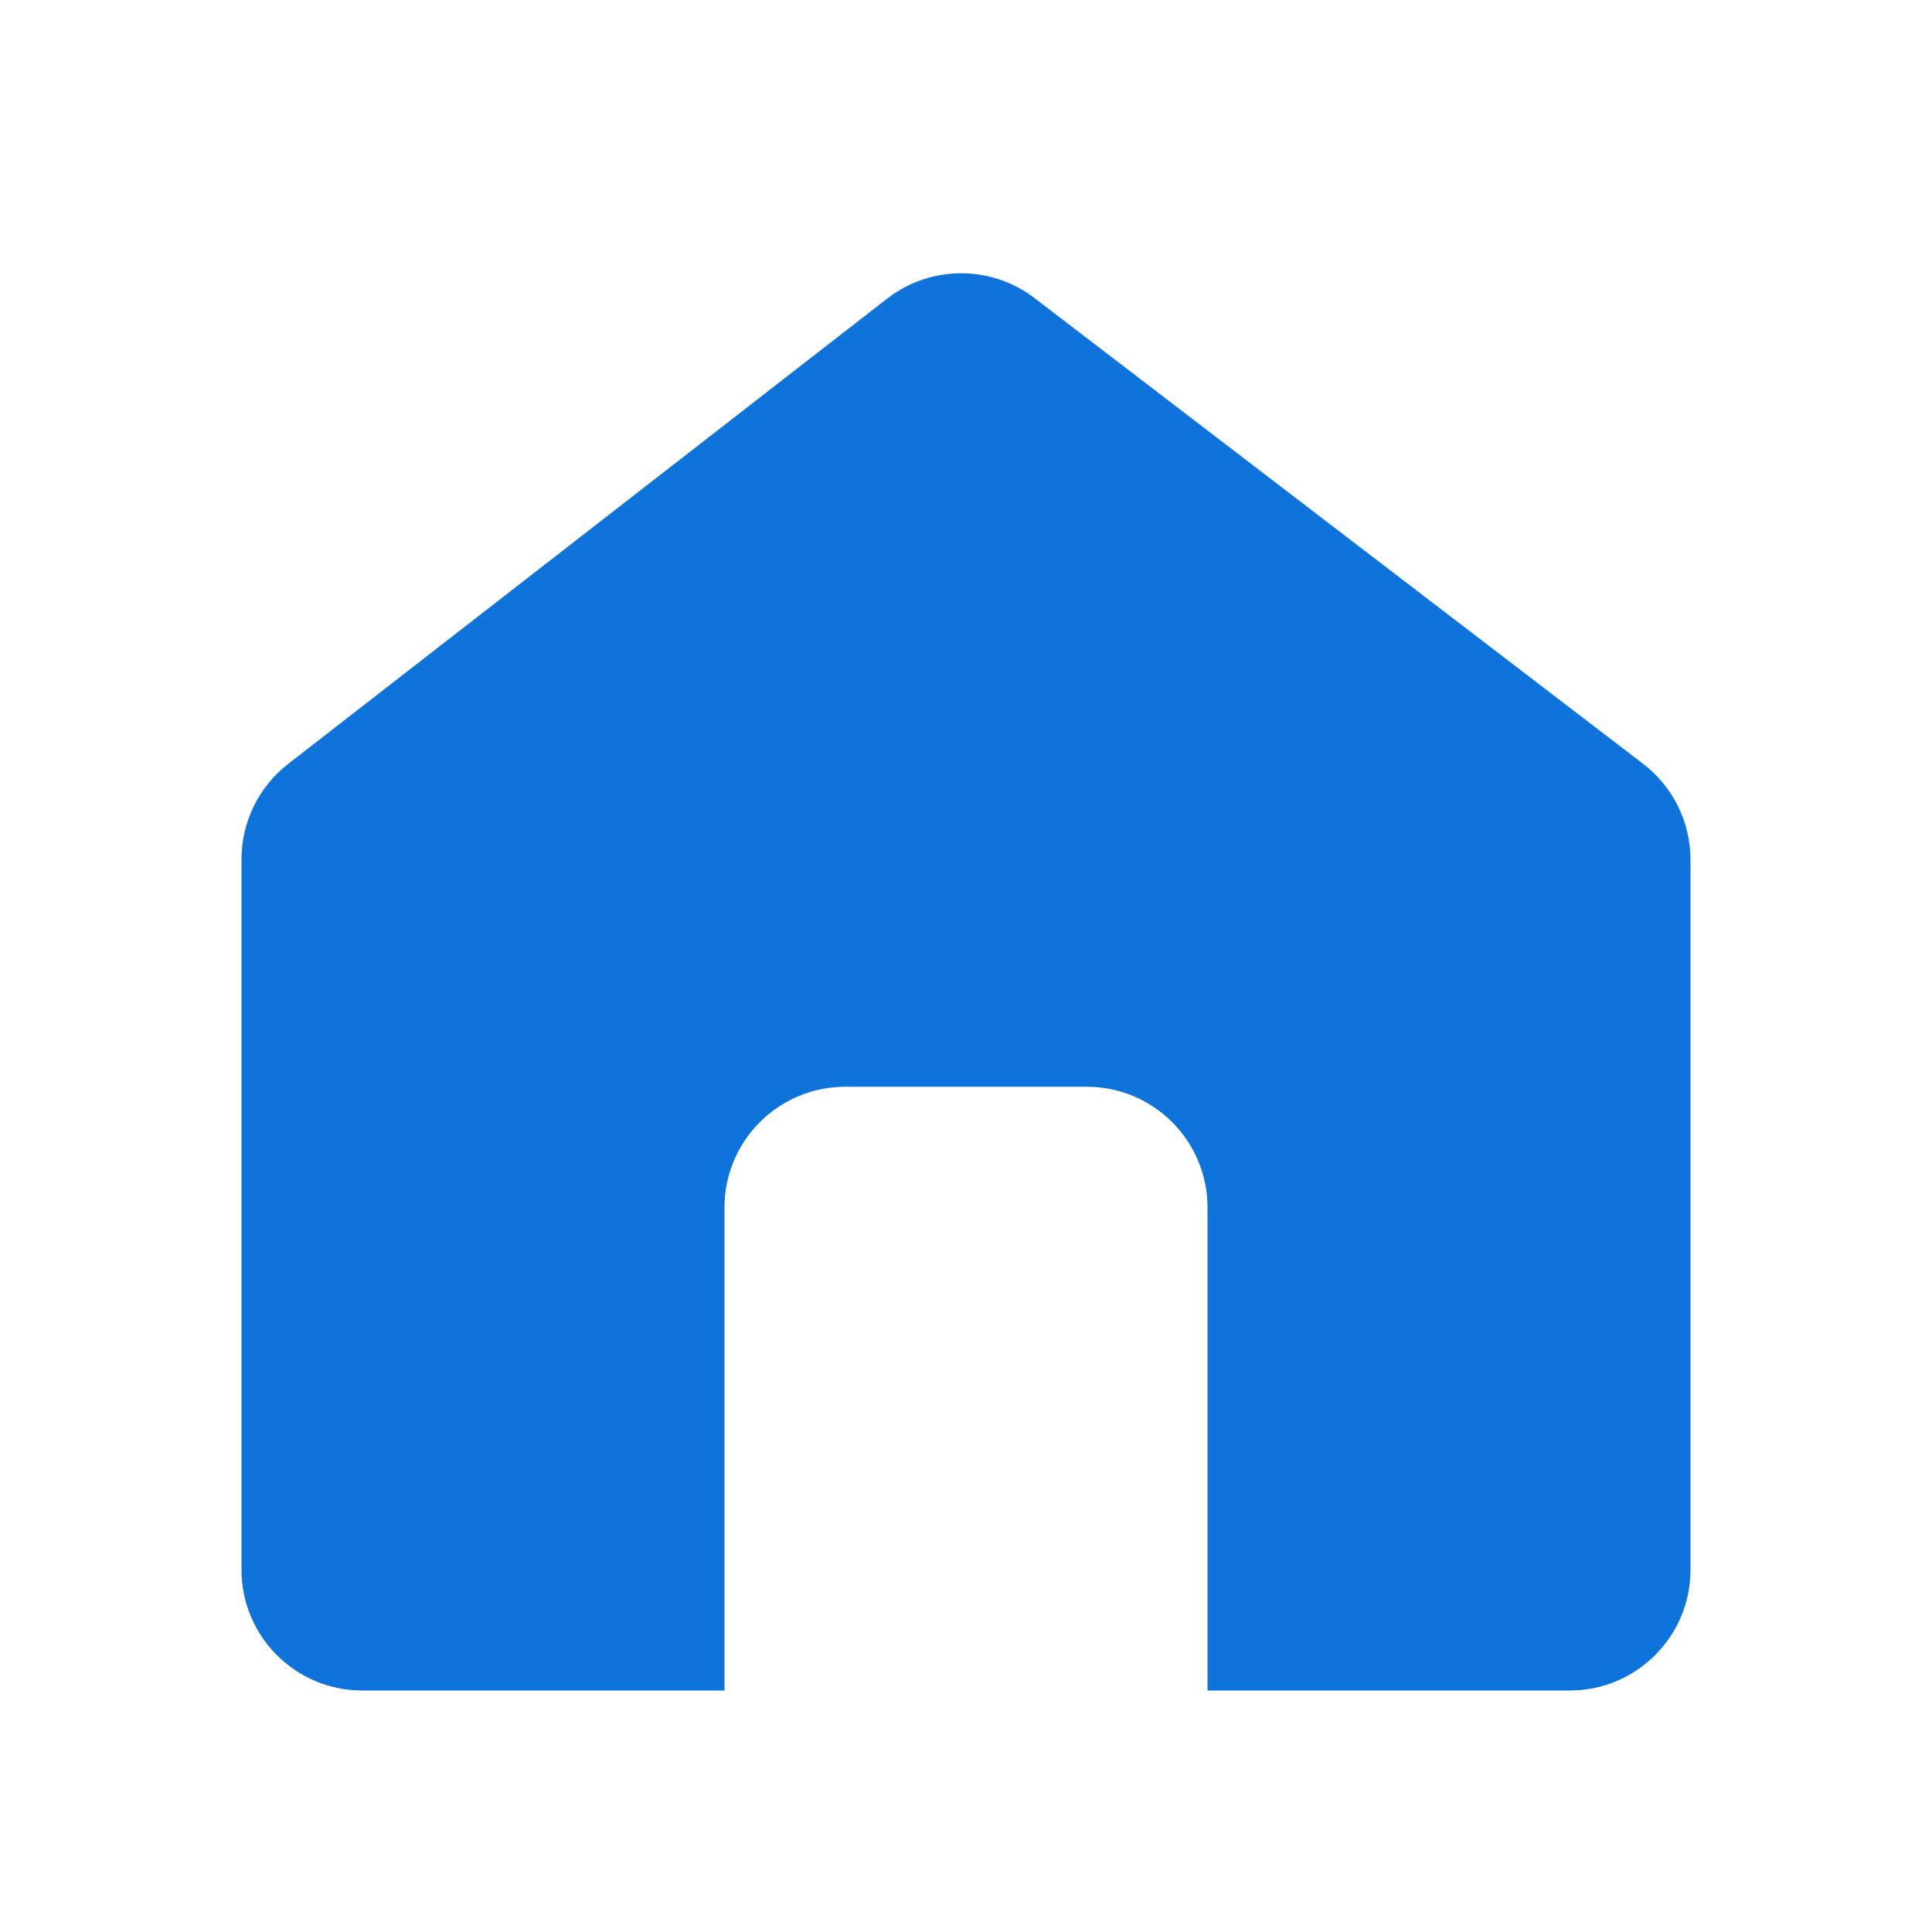
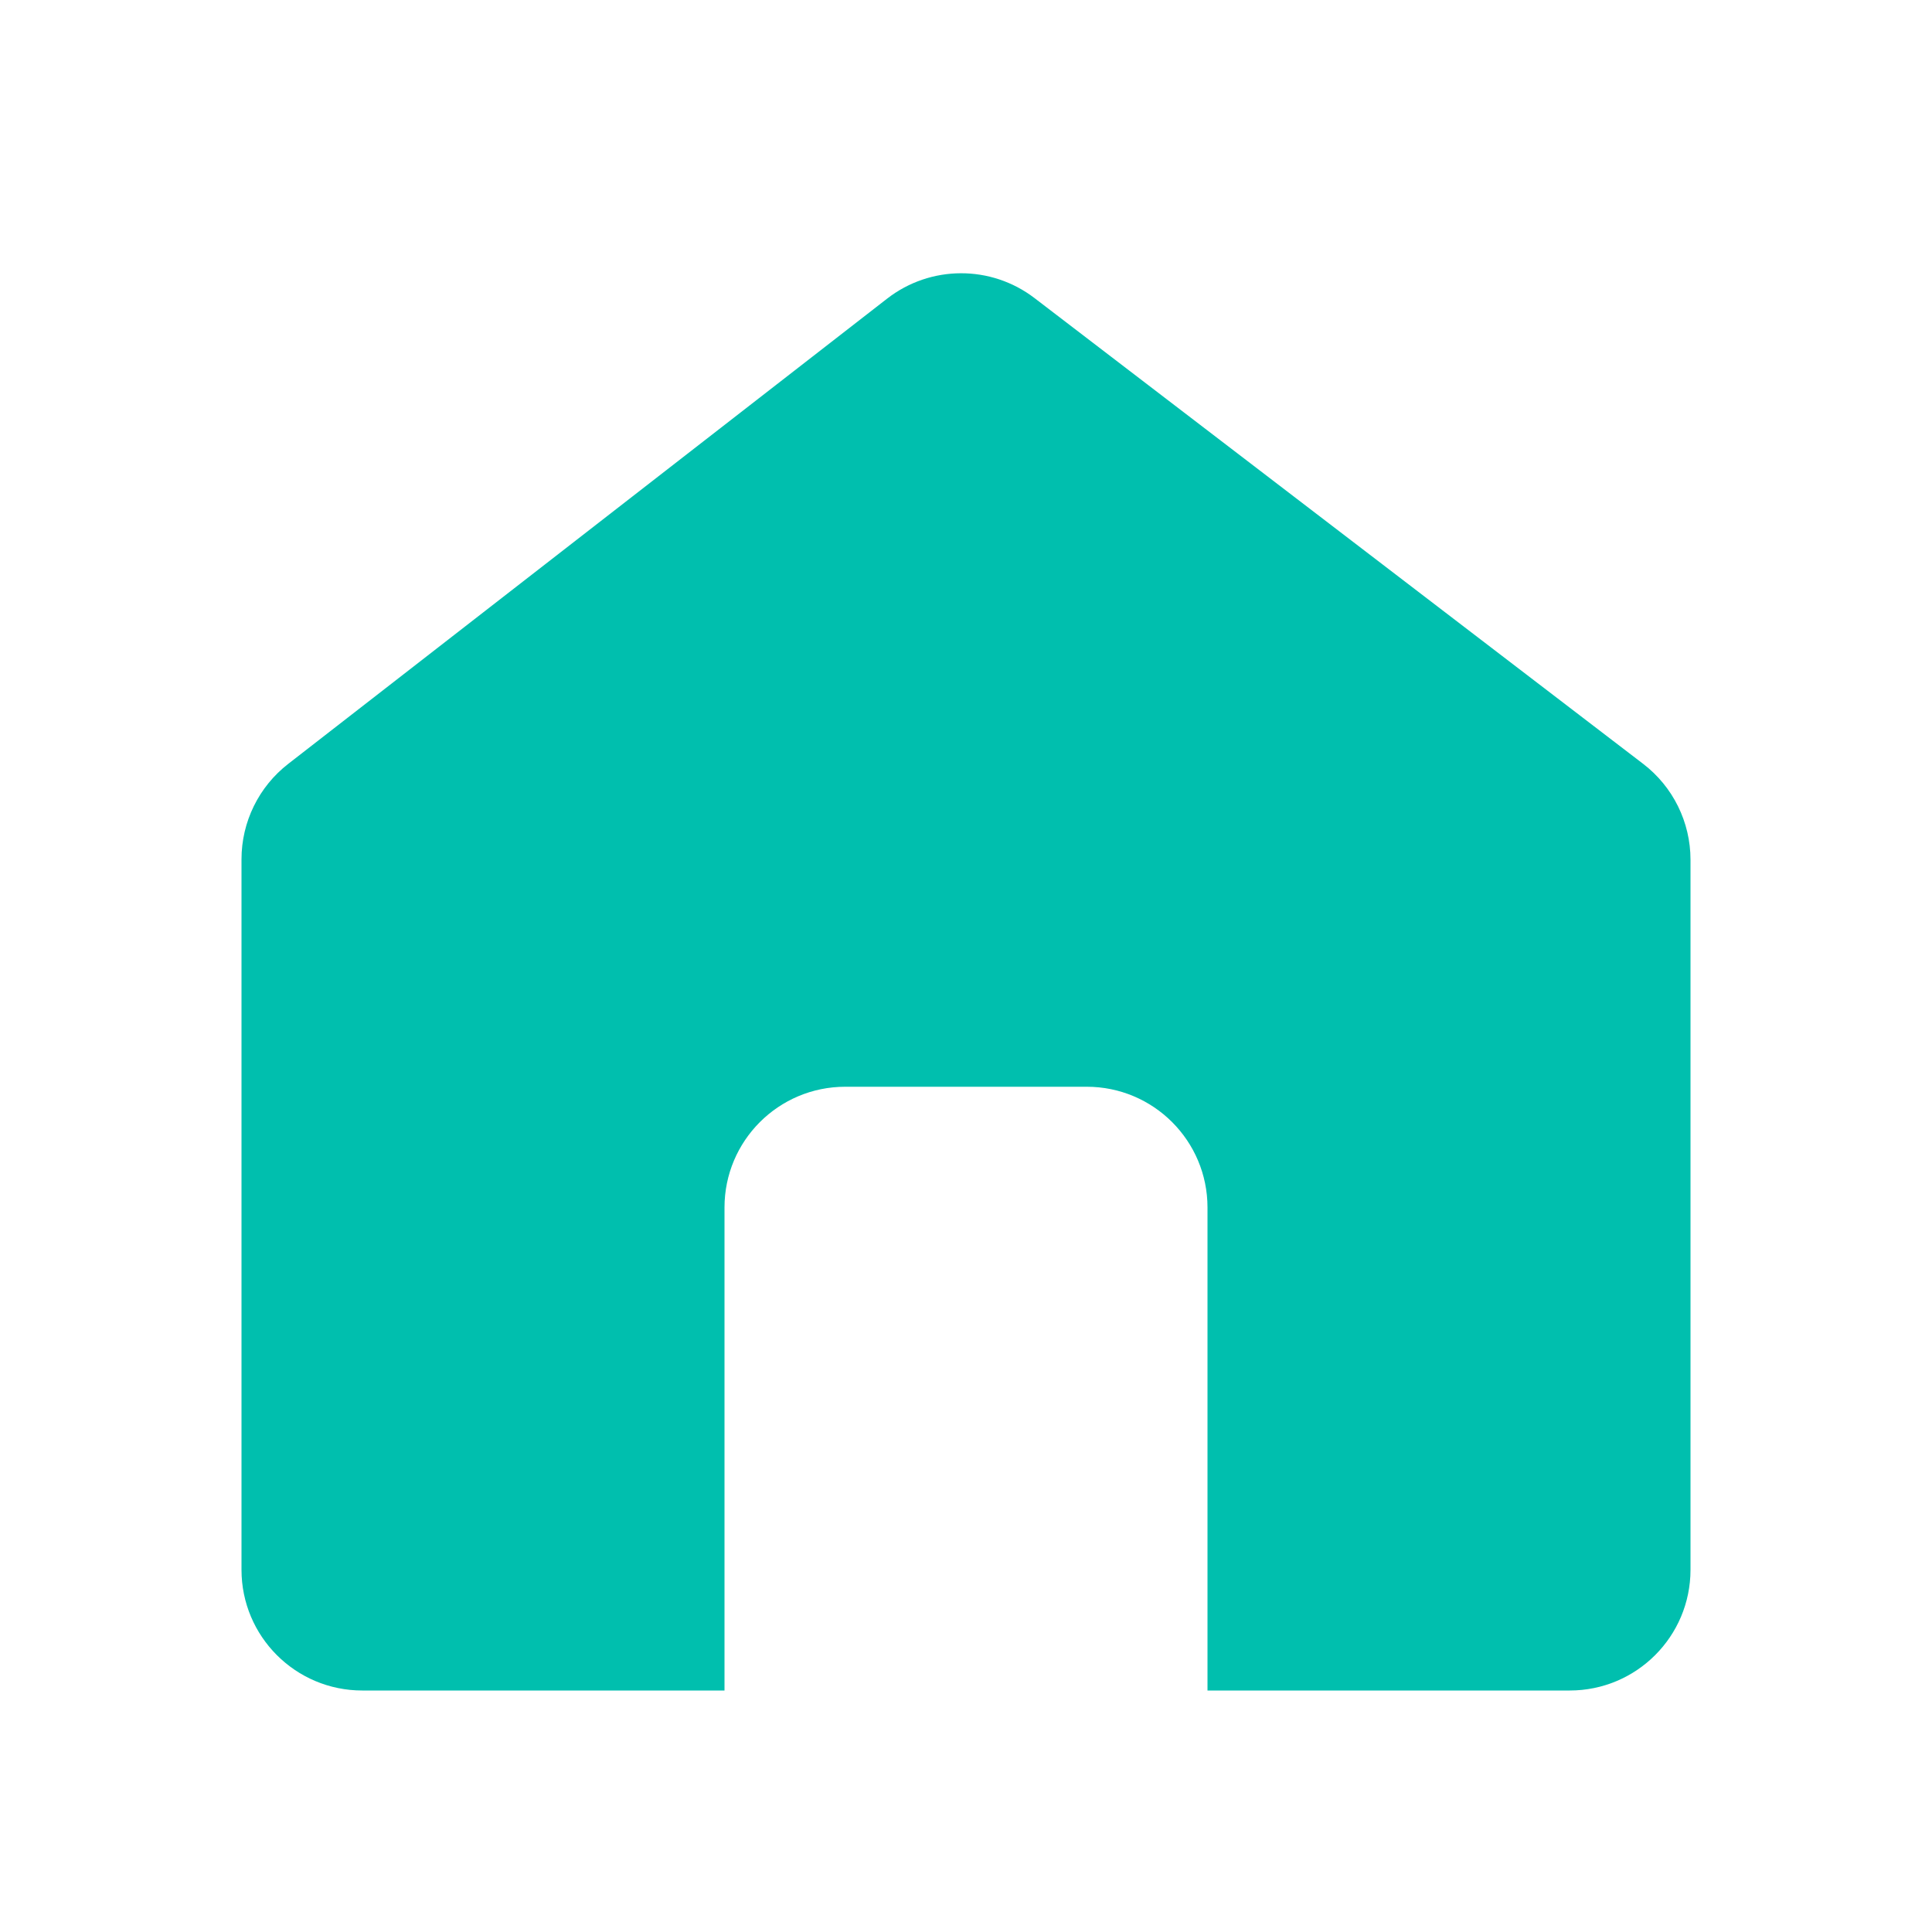
<svg xmlns="http://www.w3.org/2000/svg" width="16" height="16" viewBox="0 0 16 16">
-   <path fill="#0E73DB" fill-rule="evenodd" d="M8.568 2.469l5.04 3.857A1 1 0 0 1 14 7.12V13a1 1 0 0 1-1 1h-3v-4a1 1 0 0 0-1-1H7a1 1 0 0 0-1 1v4H3a1 1 0 0 1-1-1V7.116a1 1 0 0 1 .387-.79l4.96-3.853a1 1 0 0 1 1.221-.004z" />
+   <path fill="#00bfae" fill-rule="evenodd" d="M8.568 2.469l5.04 3.857A1 1 0 0 1 14 7.12V13a1 1 0 0 1-1 1h-3v-4a1 1 0 0 0-1-1H7a1 1 0 0 0-1 1v4H3a1 1 0 0 1-1-1V7.116a1 1 0 0 1 .387-.79l4.96-3.853a1 1 0 0 1 1.221-.004z" />
</svg>
